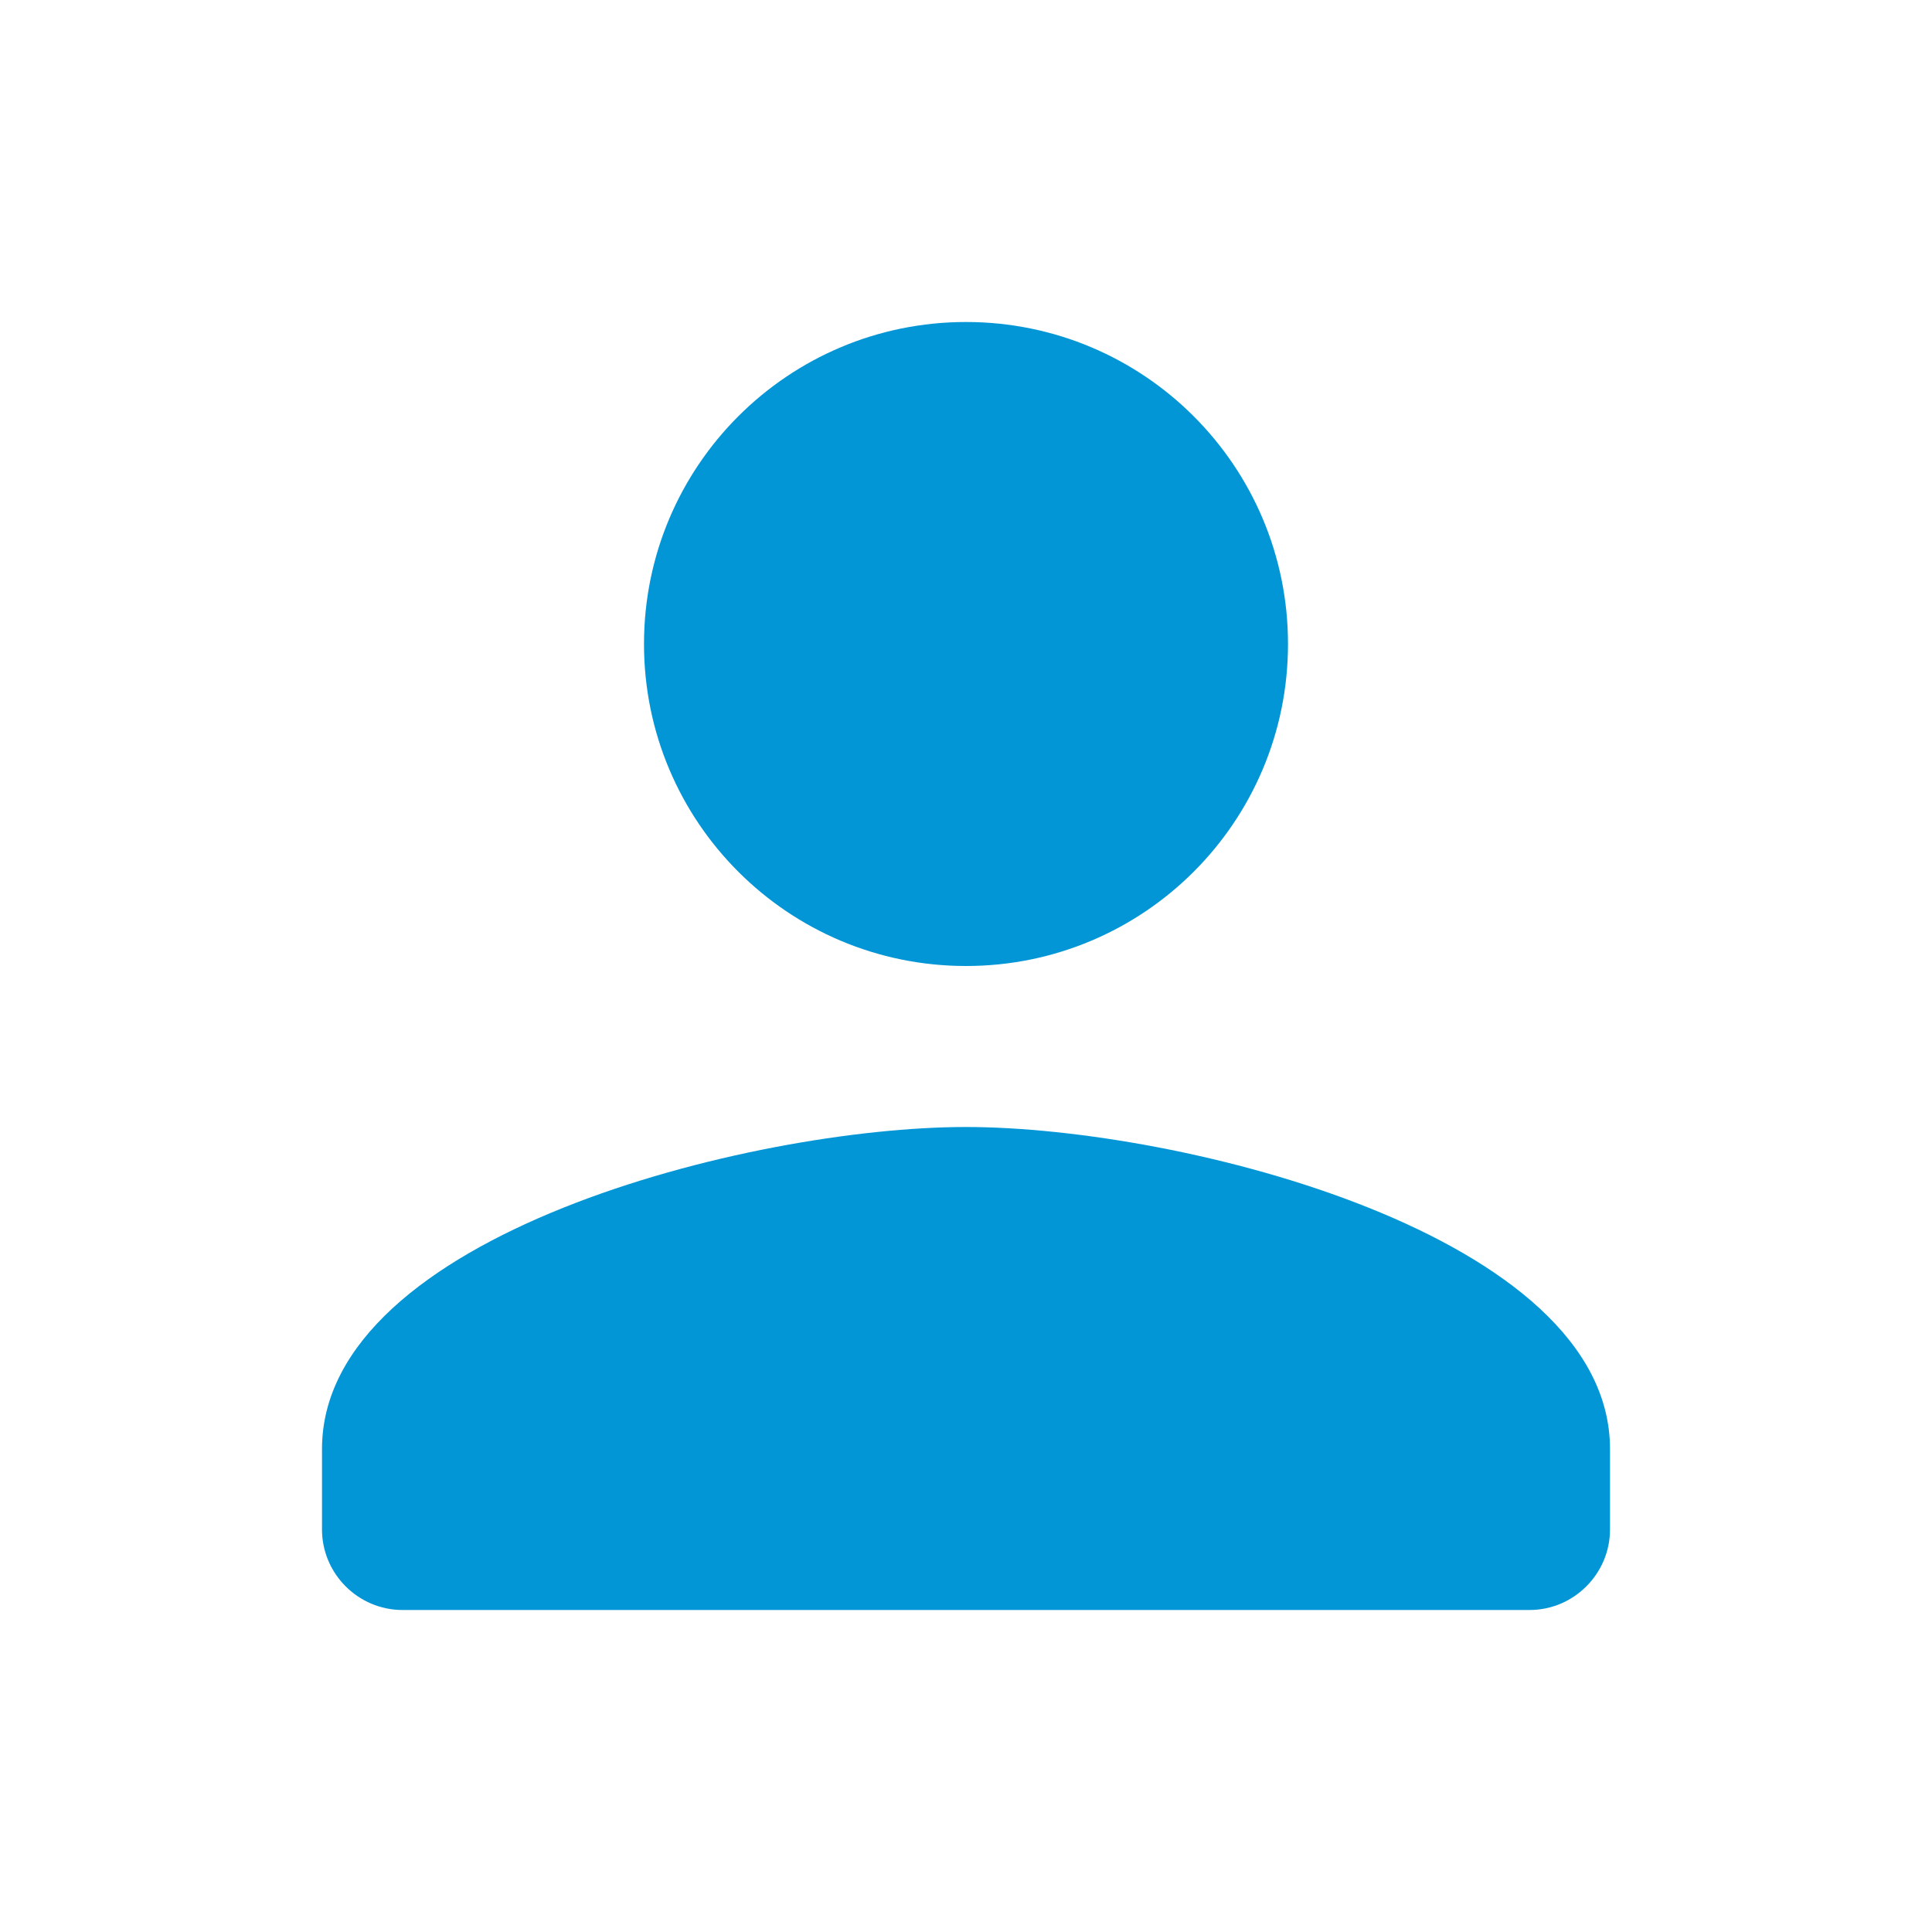
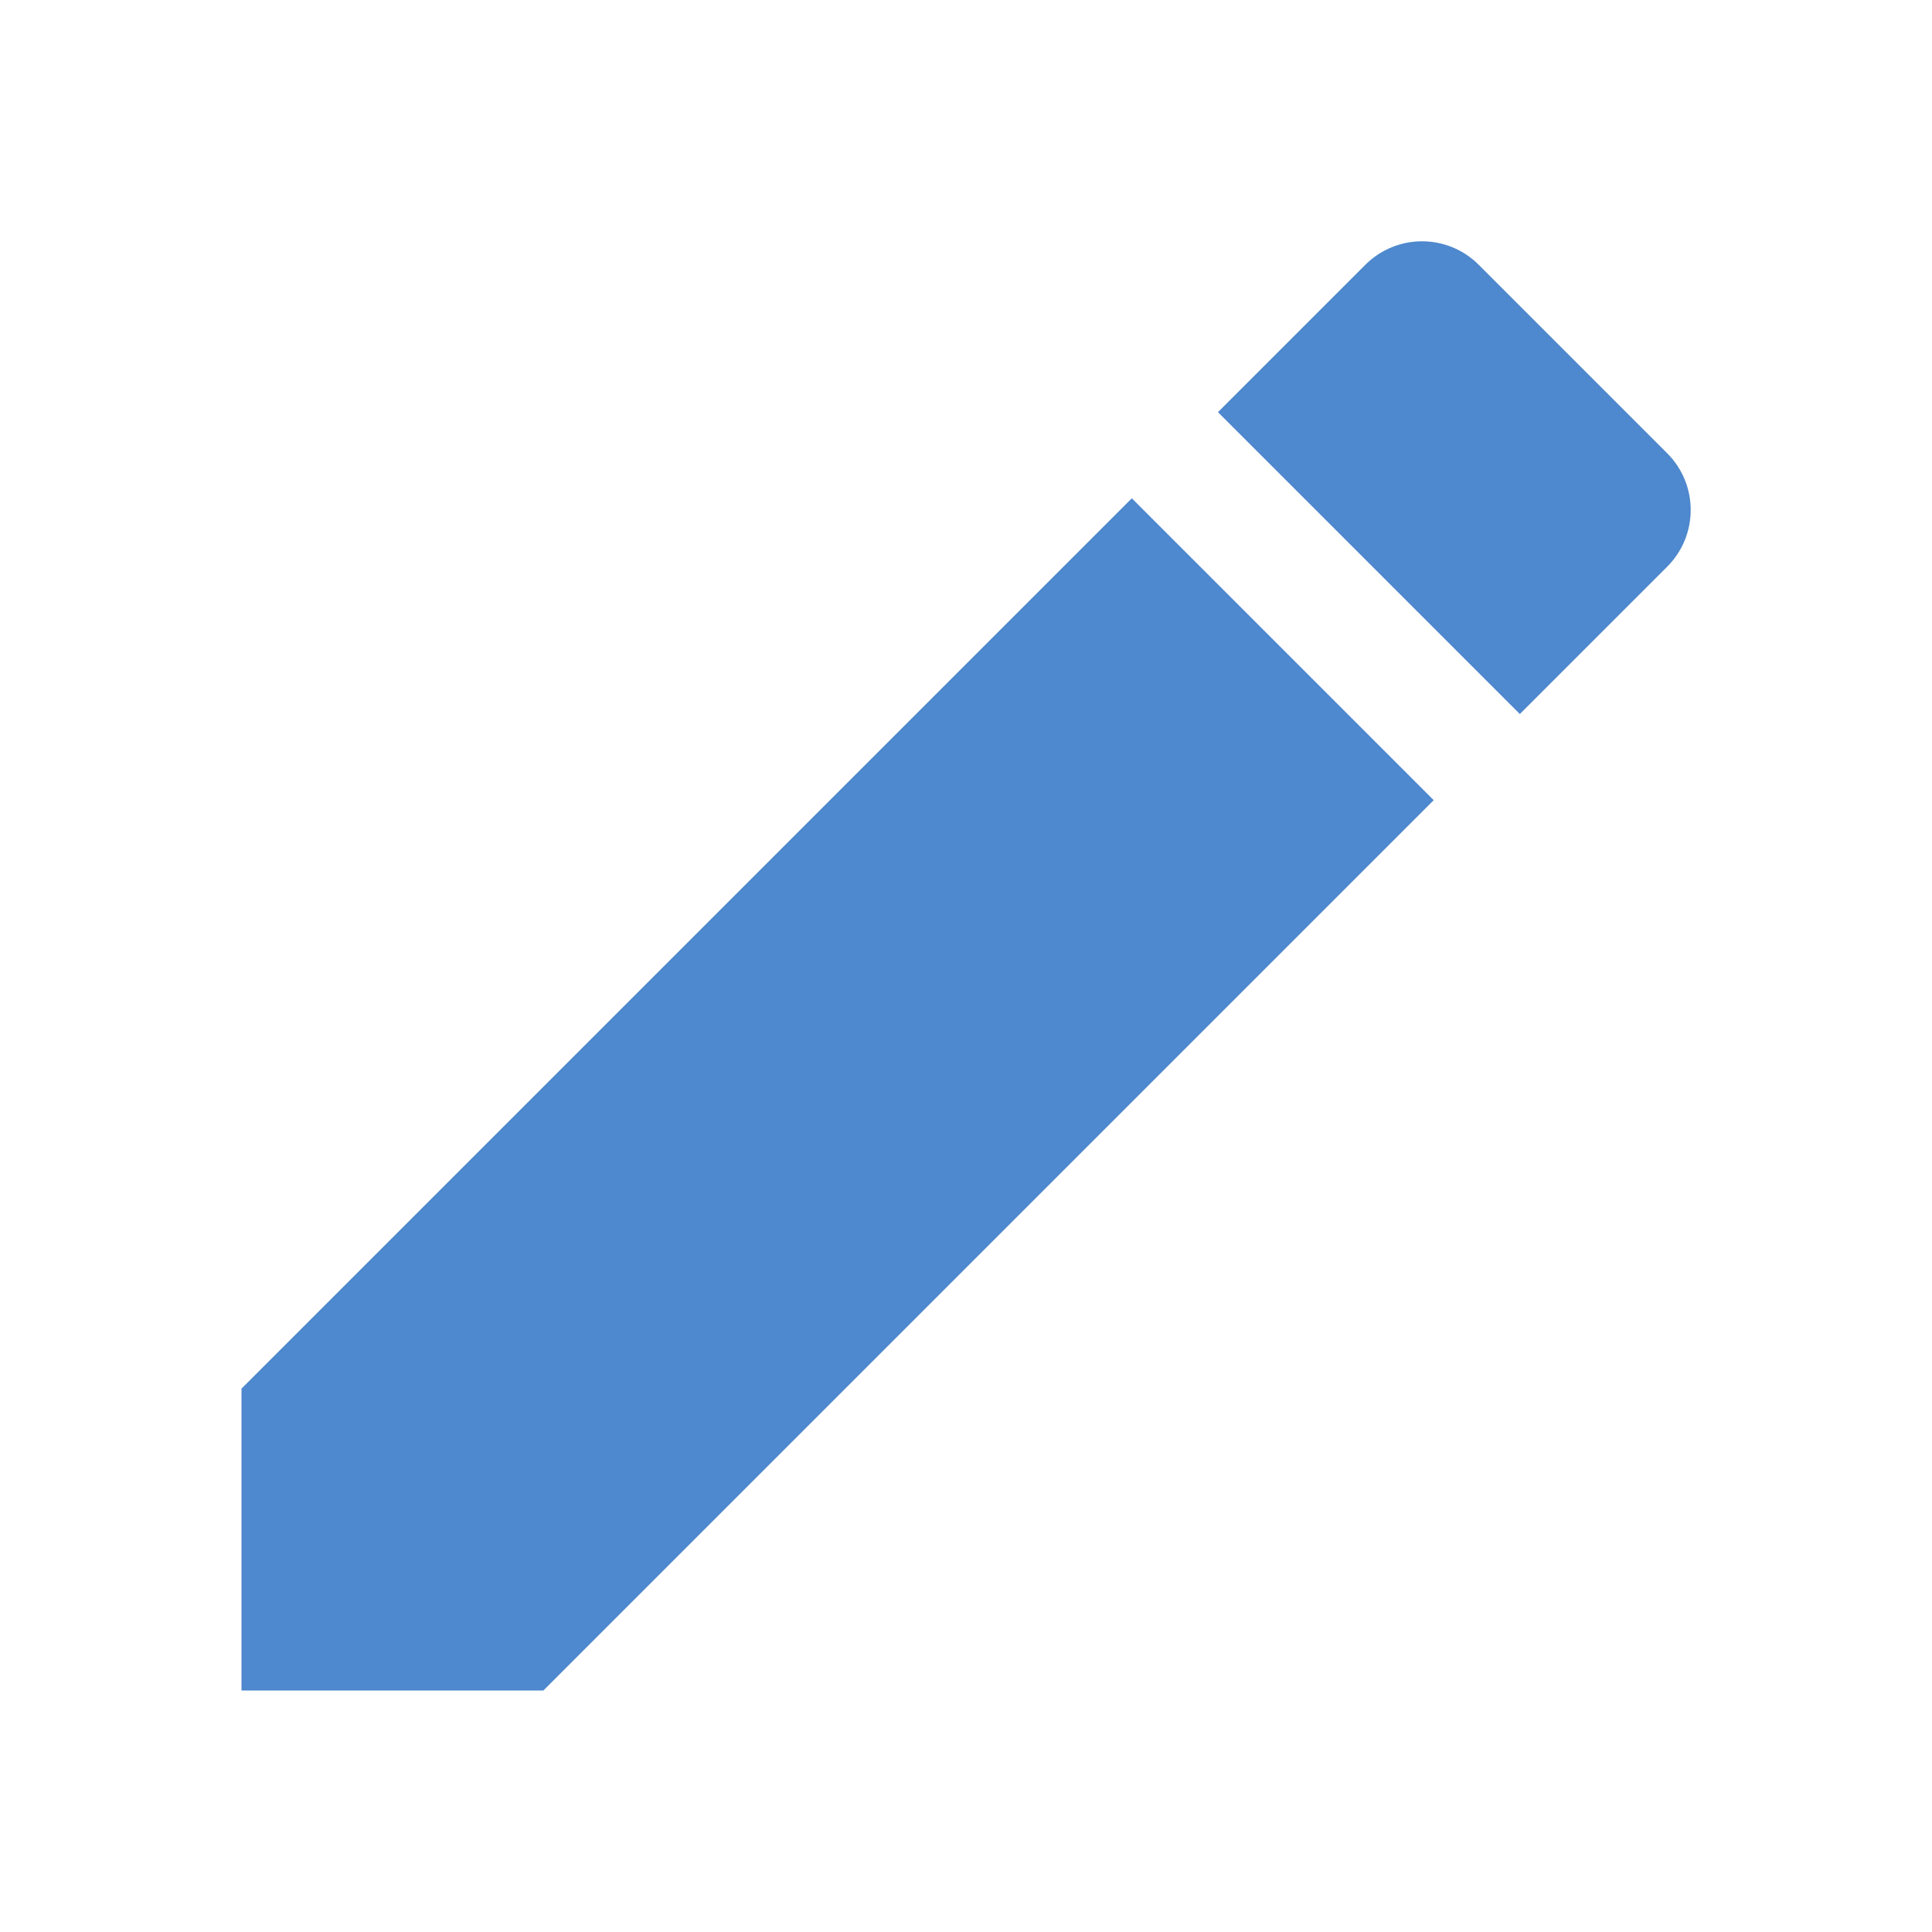
<svg xmlns="http://www.w3.org/2000/svg" width="24" height="24" viewBox="0 0 24 24" fill="none">
-   <path d="M12 12C14.21 12 16 10.21 16 8C16 5.79 14.21 4 12 4C9.79 4 8 5.79 8 8C8 10.21 9.79 12 12 12ZM12 14C9.33 14 4 15.34 4 18V19C4 19.55 4.45 20 5 20H19C19.55 20 20 19.55 20 19V18C20 15.34 14.67 14 12 14Z" fill="#0396D6" />
+   <path d="M3 17.25V21H6.75L17.81 9.94L14.06 6.19L3 17.25ZM20.71 7.04C21.1 6.65 21.1 6.02 20.71 5.63L18.37 3.29C17.98 2.9 17.35 2.9 16.96 3.29L15.13 5.12L18.88 8.87L20.71 7.04V7.04Z" fill="#4E88CE" />
</svg>
